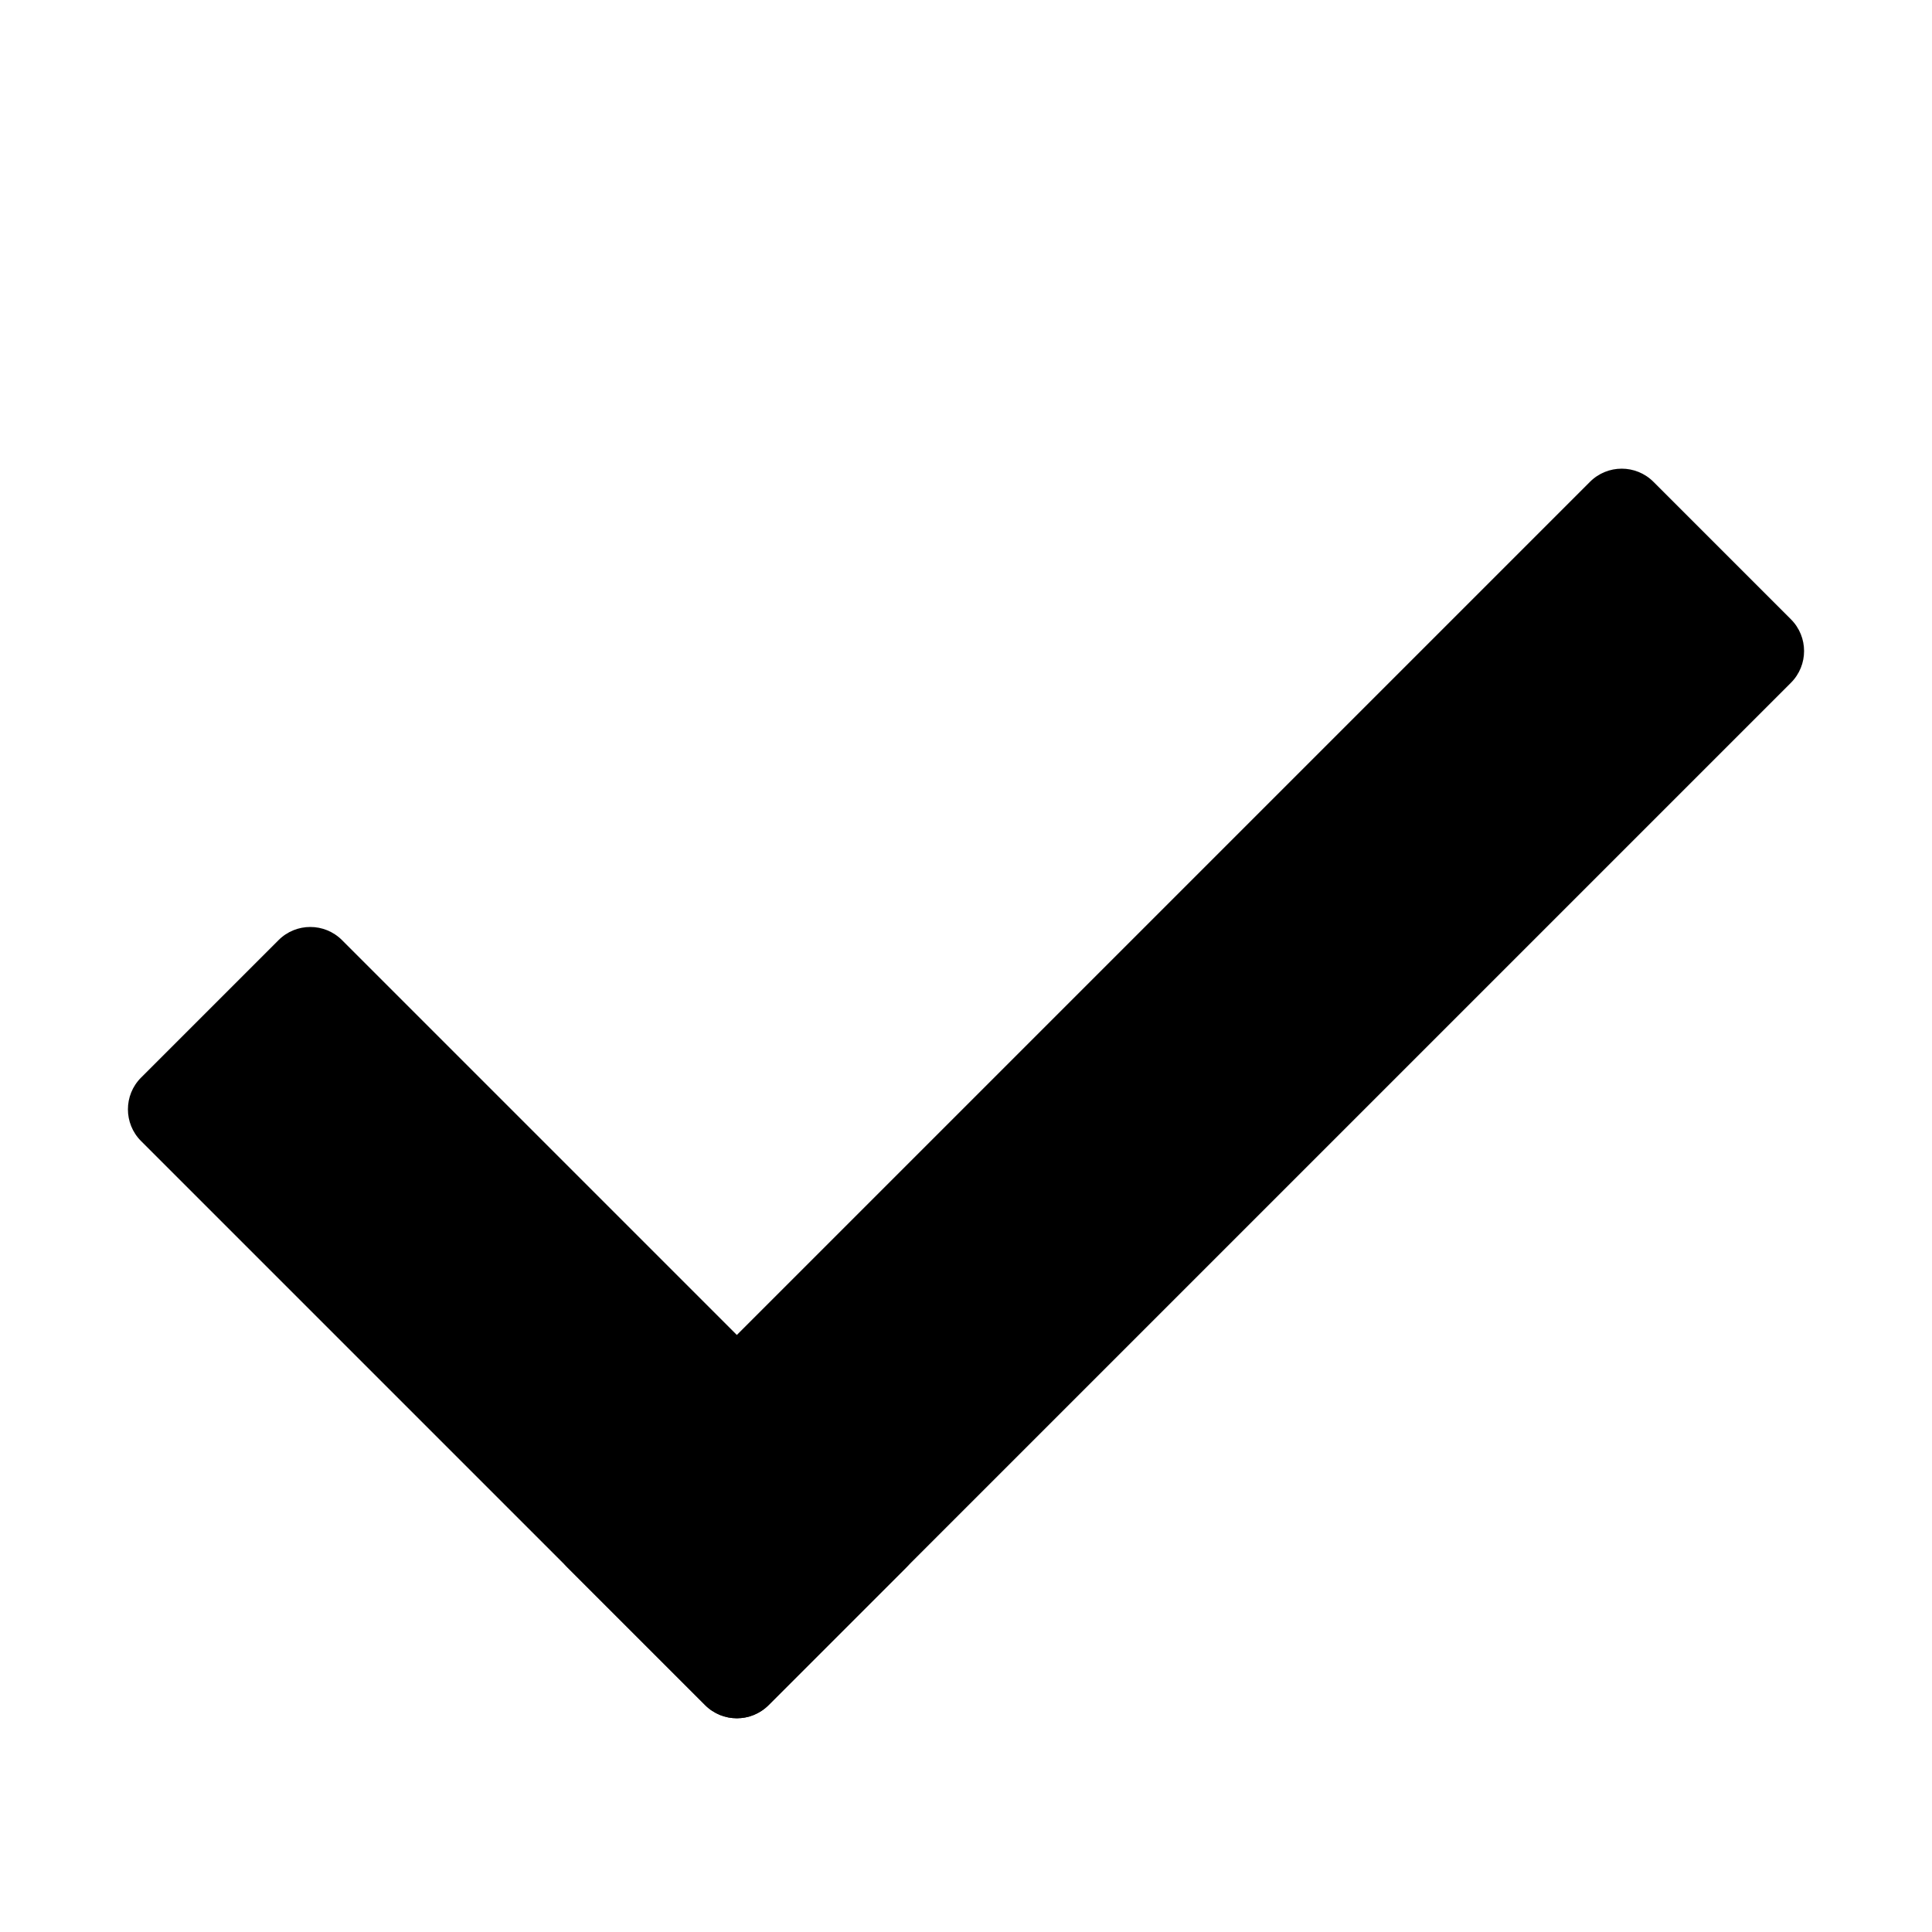
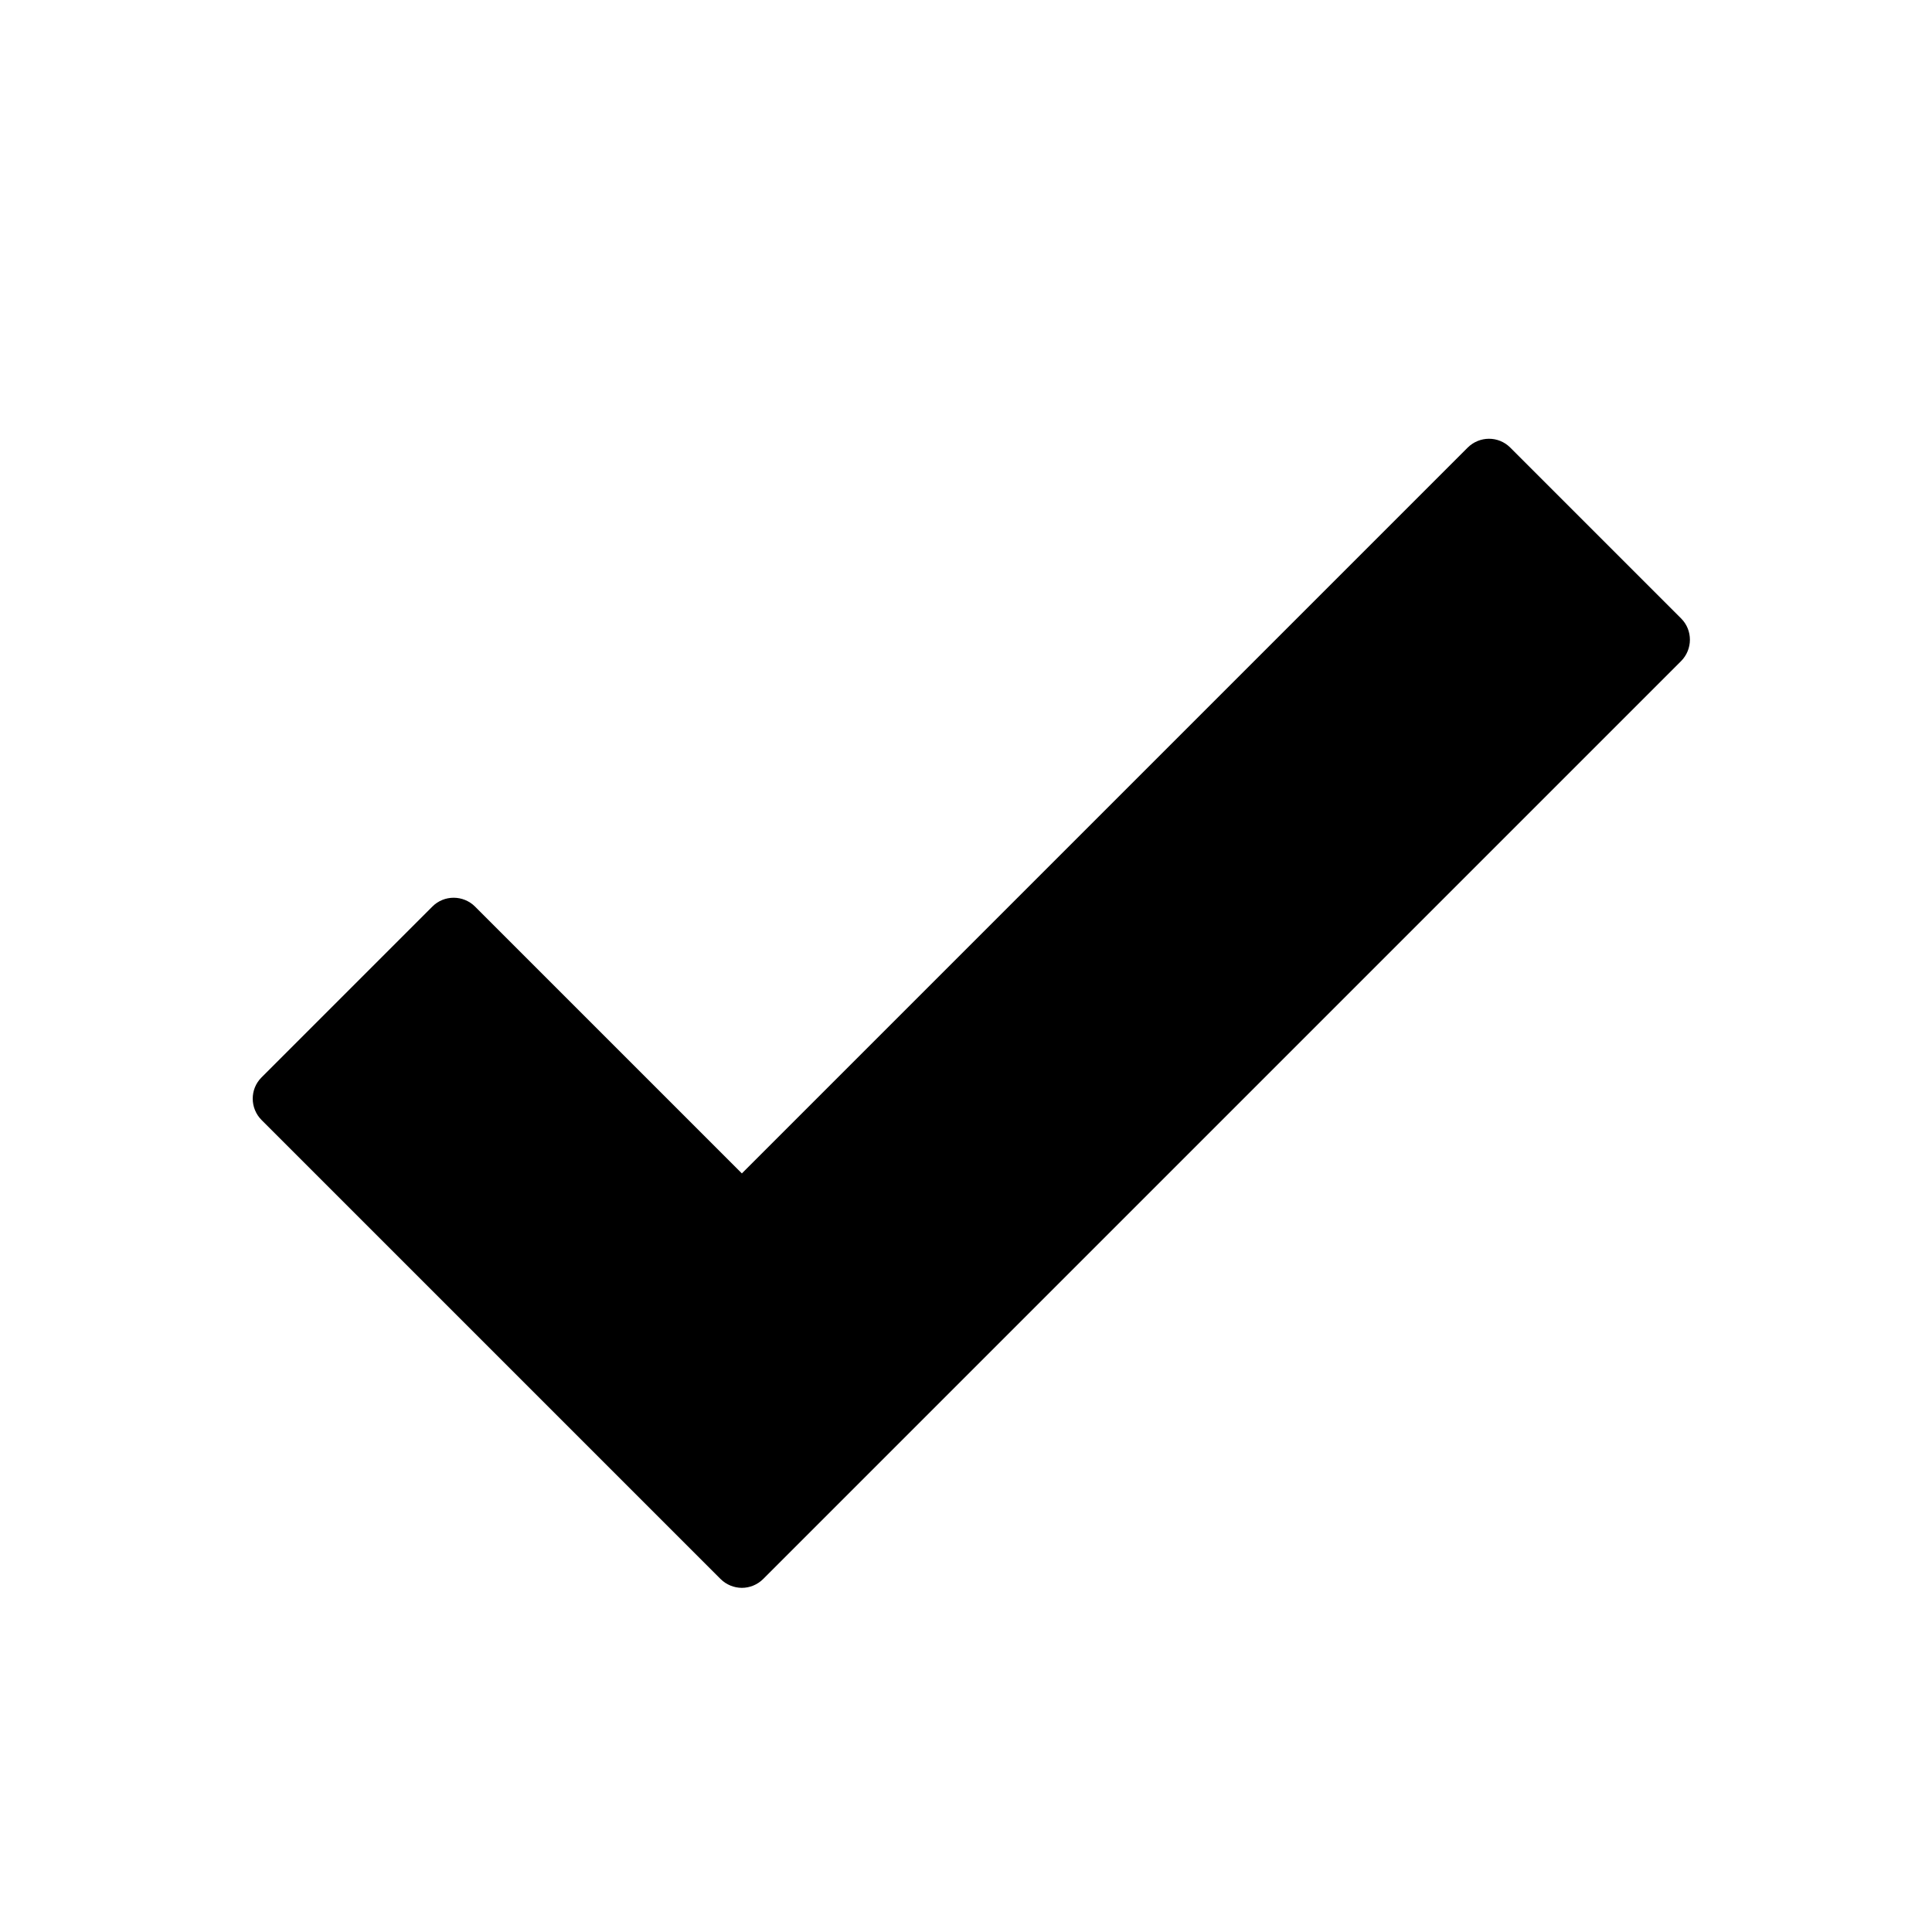
- <svg xmlns="http://www.w3.org/2000/svg" version="1.1" baseProfile="tiny" id="Layer_1" x="0px" y="0px" viewBox="0 0 512 512" xml:space="preserve">
-   <path d="M240.118,415.438c4.644-4.644,4.644-12.173,0-16.816L90.637,249.14c-4.644-4.644-12.173-4.644-16.816,0l-36.437,36.437  c-4.644,4.644-4.644,12.173,0,16.816l149.481,149.481c4.644,4.644,12.173,4.644,16.816,0L240.118,415.438z" />
-   <path d="M474.616,180.939c4.644-4.644,4.644-12.173,0-16.816l-36.437-36.437c-4.644-4.644-12.173-4.644-16.816,0L150.429,398.621  c-4.644,4.644-4.644,12.173,0,16.816l36.437,36.437c4.644,4.644,12.173,4.644,16.816,0L474.616,180.939z" />
+ <svg xmlns="http://www.w3.org/2000/svg" width="128px" height="128px" viewBox="0 0 128 128" version="1.1">
+   <description>Created with Sketch.</description>
+   <defs />
+   <g id="Page-1" stroke="none" stroke-width="1" fill="none" fill-rule="evenodd">
+     <g id="check" fill="#000000">
+       <path d="M67.5,82.442 L67.5,14.448 C67.5,13.333 68.391,12.442 69.491,12.442 L85.509,12.442 C86.602,12.442 87.5,13.34 87.5,14.448 L87.5,100.436 C87.5,100.996 87.275,101.5 86.912,101.862 C86.554,102.215 86.051,102.442 85.496,102.442 L42.504,102.442 C41.397,102.442 40.5,101.551 40.5,100.451 L40.5,84.433 C40.5,83.34 41.397,82.442 42.504,82.442 L67.5,82.442 Z" id="Rectangle-3" transform="translate(64, 57.94186) rotate(-315) translate(-64, -57.94186) " />
+     </g>
+   </g>
</svg>
